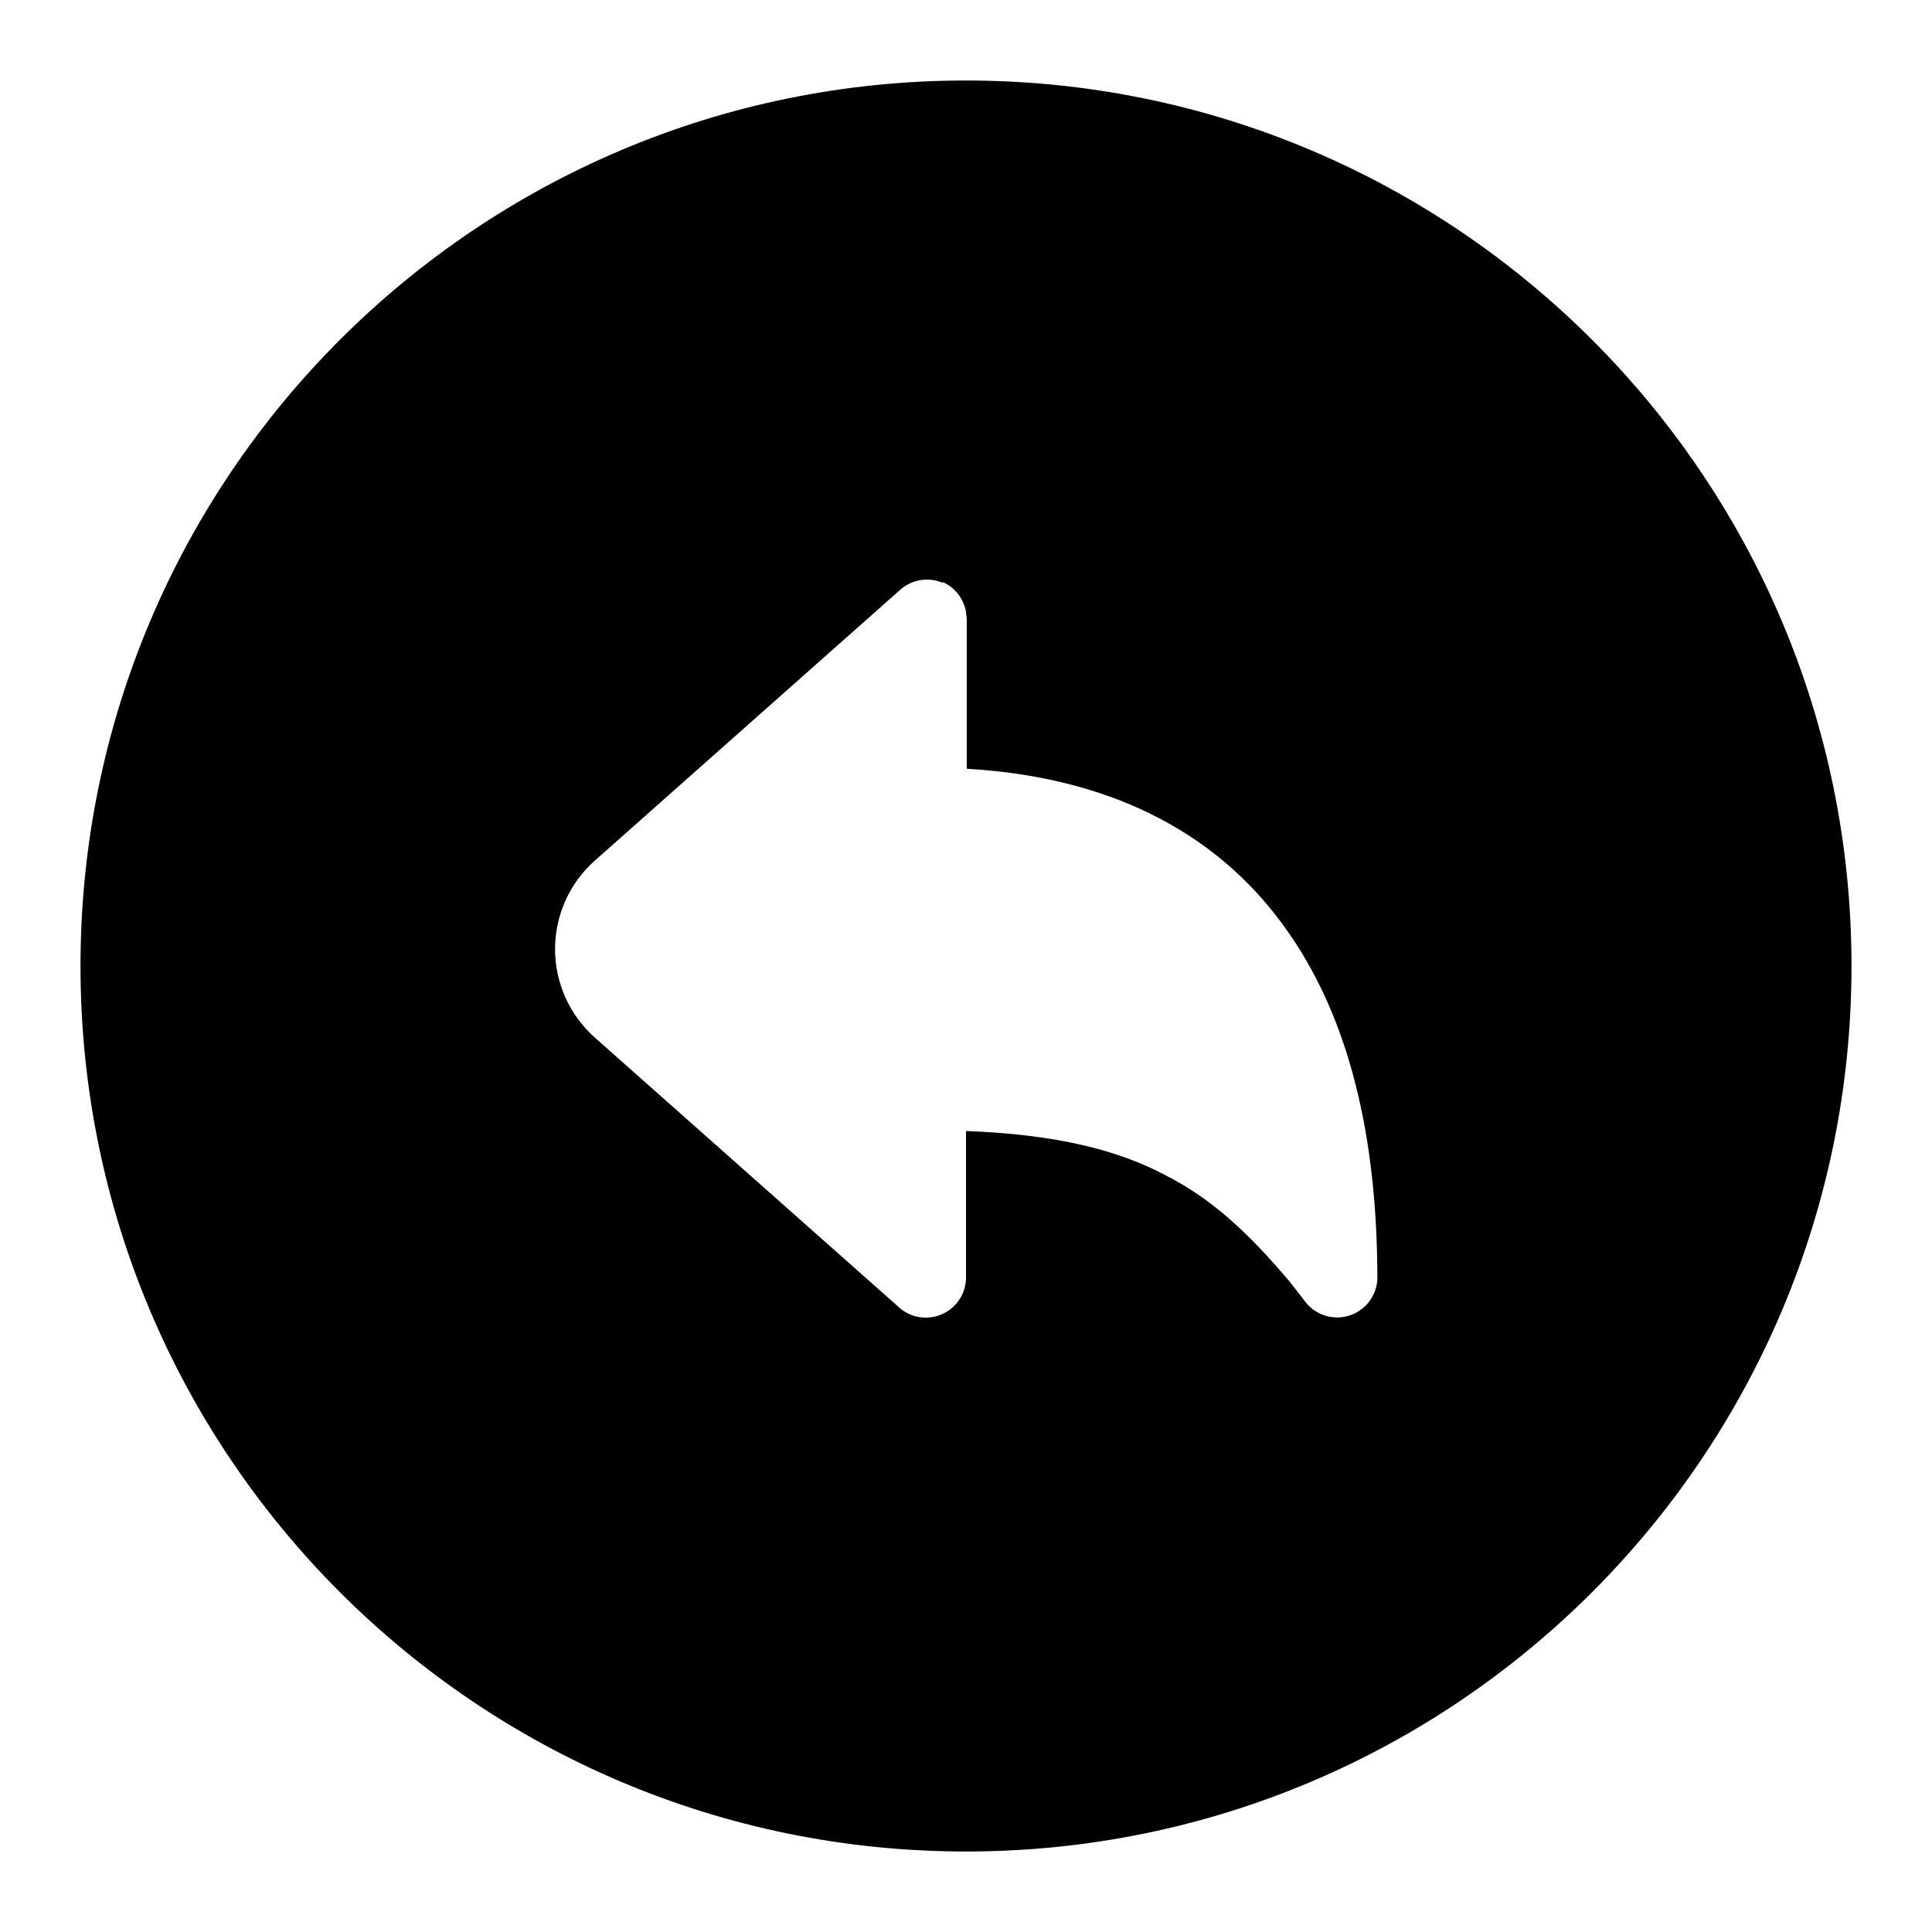
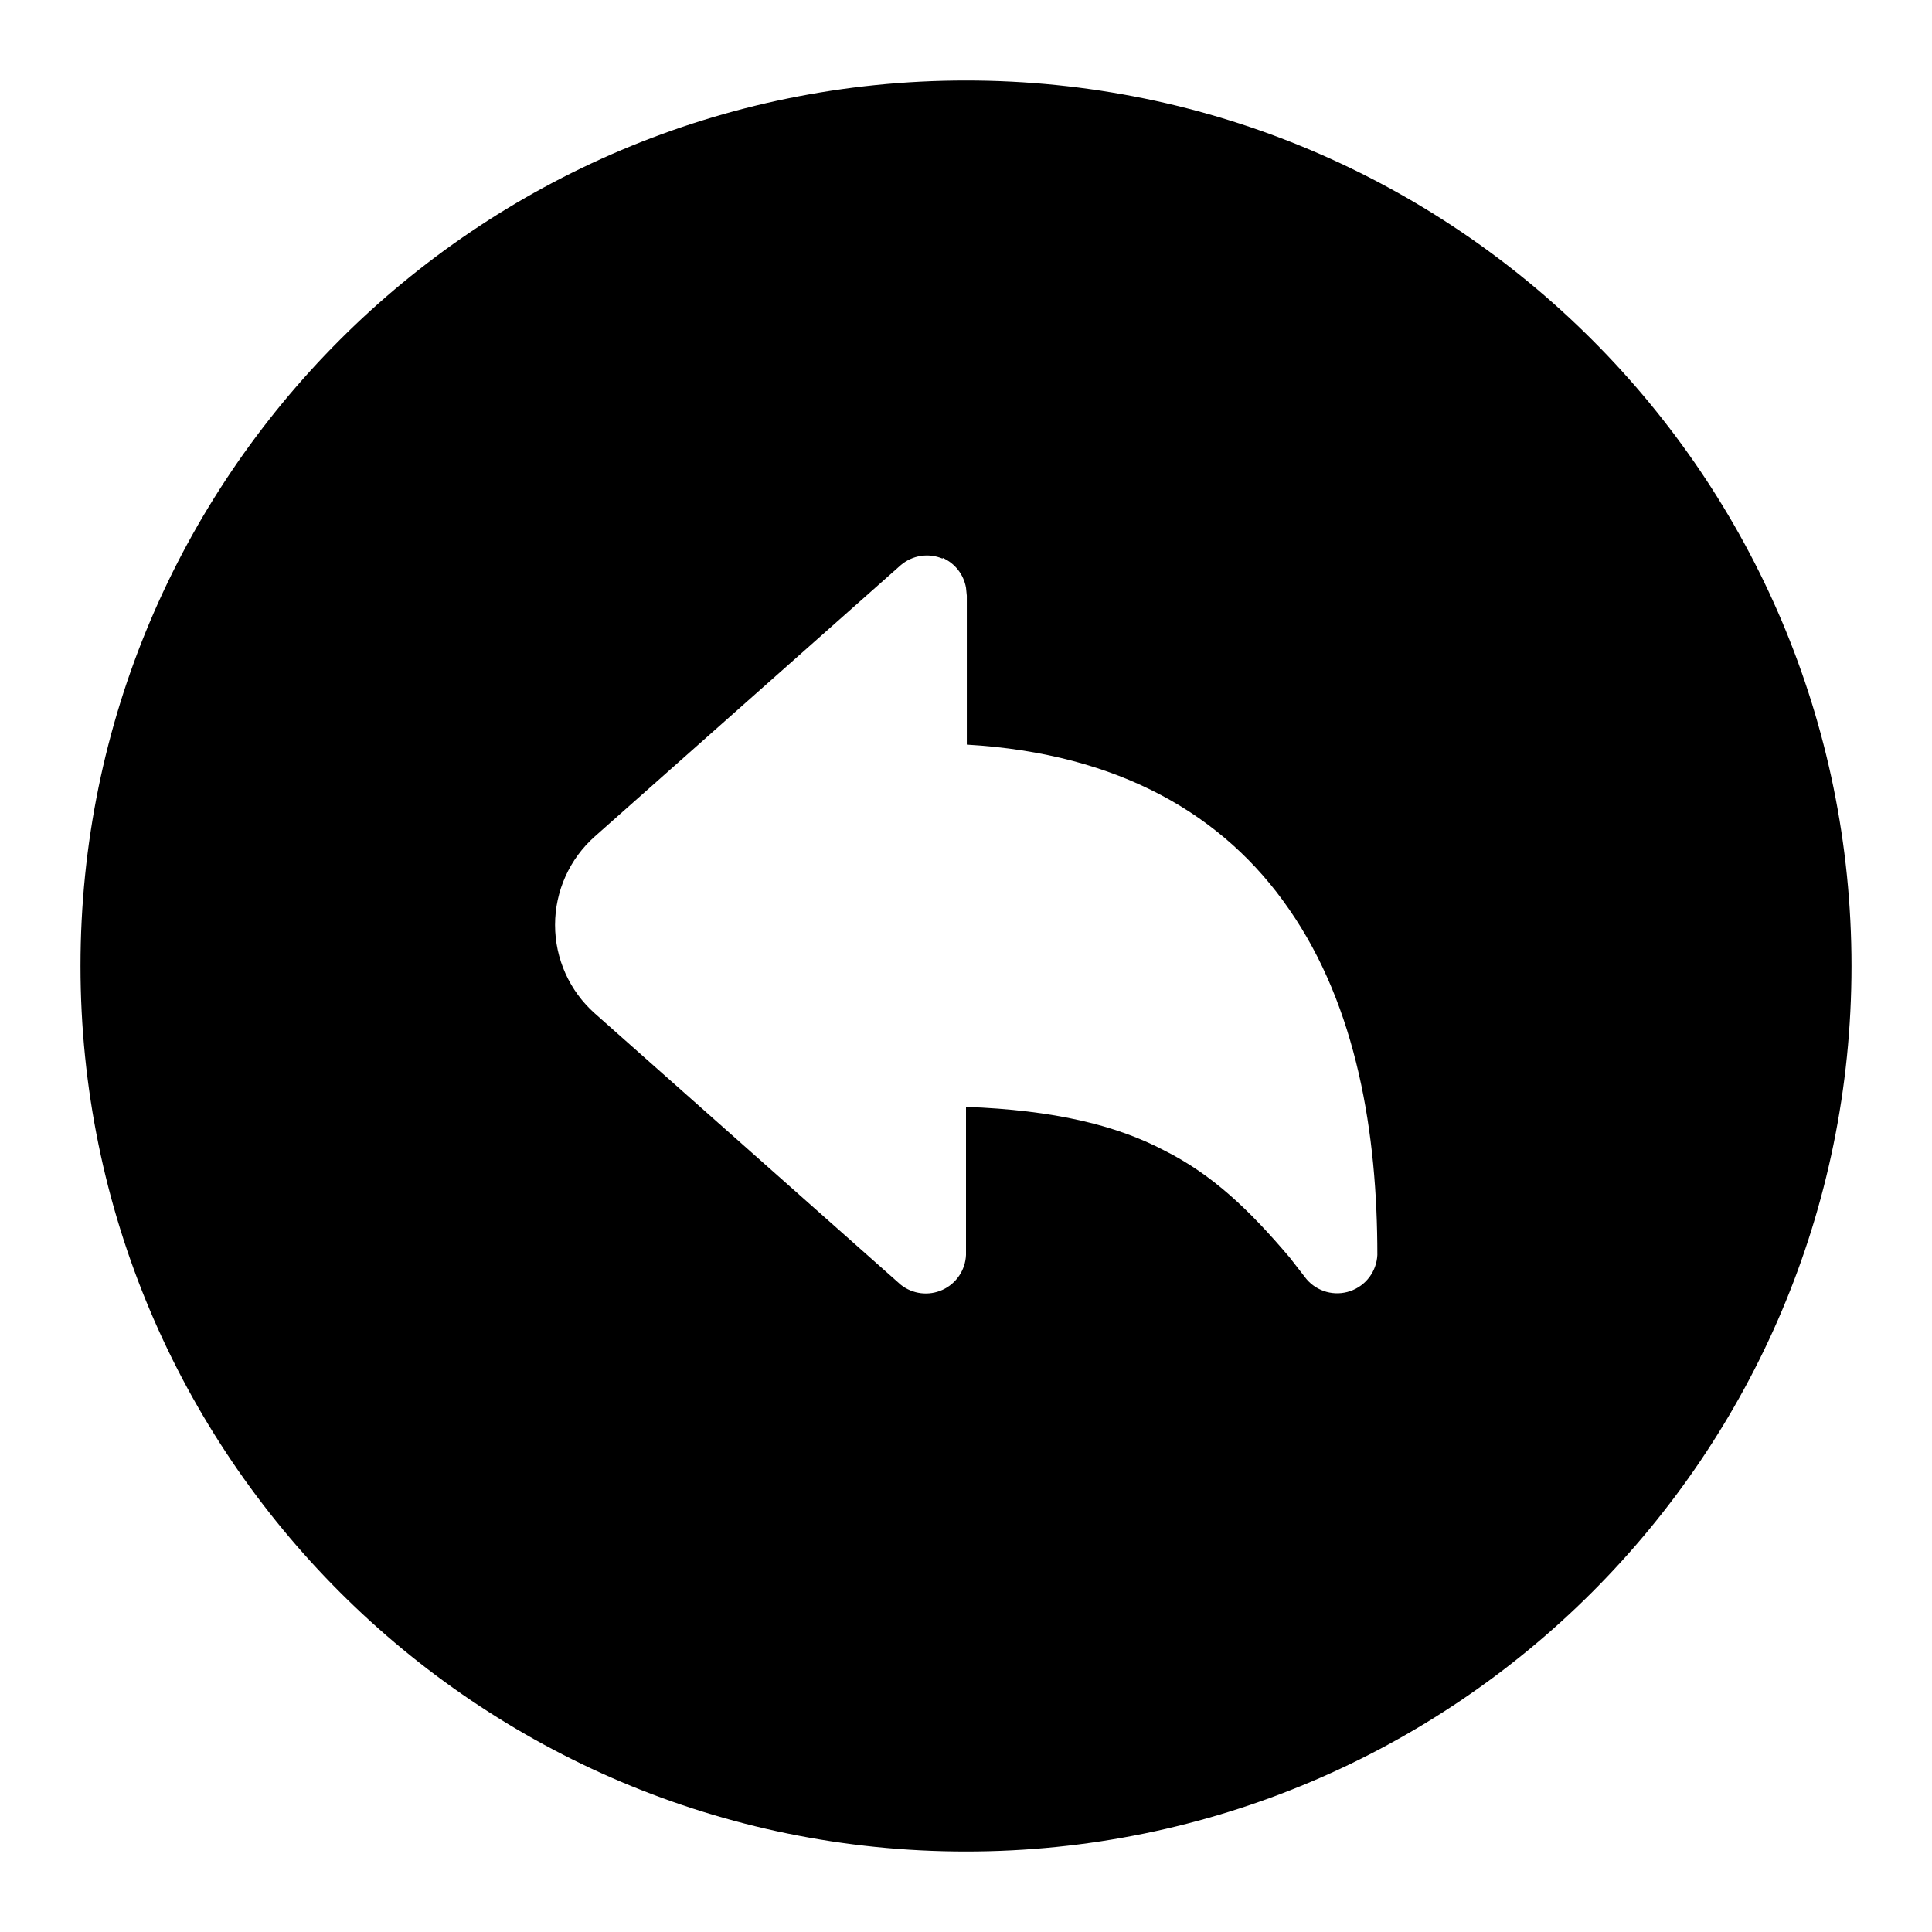
<svg xmlns="http://www.w3.org/2000/svg" viewBox="0 0 24 24" width="24" height="24">
-   <path fill-rule="evenodd" d="M12 1a11 11 0 1 1 0 22 11 11 0 0 1 0-22m-.29 6.24a.5.5 0 0 0-.52.08l-3.8 3.37a1.47 1.47 0 0 0 0 2.2l3.8 3.37a.5.5 0 0 0 .81-.37v-1.84c1.1.04 1.87.23 2.46.54.6.3 1.06.74 1.56 1.33l.21.27a.5.5 0 0 0 .88-.3c0-1.5-.25-3.08-1.1-4.3-.8-1.16-2.1-1.93-4-2.04V7.7L12 7.6a.5.5 0 0 0-.29-.37" clip-rule="evenodd" />
+   <path fill-rule="evenodd" d="M12 1a11 11 0 1 1 0 22 11 11 0 0 1 0-22M11.71 6.94A.5 .5 0 0 0 11.19 7.02L7.39 10.39A1.47 1.47 0 0 0 7.39 12.59L11.19 15.96A.5 .5 0 0 0 12 15.59L12 13.75C13.1 13.79 13.87 13.98 14.46 14.29C15.06 14.59 15.52 15.03 16.02 15.62L16.23 15.89A.5 .5 0 0 0 17.11 15.59C17.11 14.09 16.86 12.51 16.01 11.29C15.21 10.13 13.91 9.36 12.01 9.25L12.01 7.4L12 7.3A.5 .5 0 0 0 11.71 6.93" clip-rule="evenodd" />
</svg>
